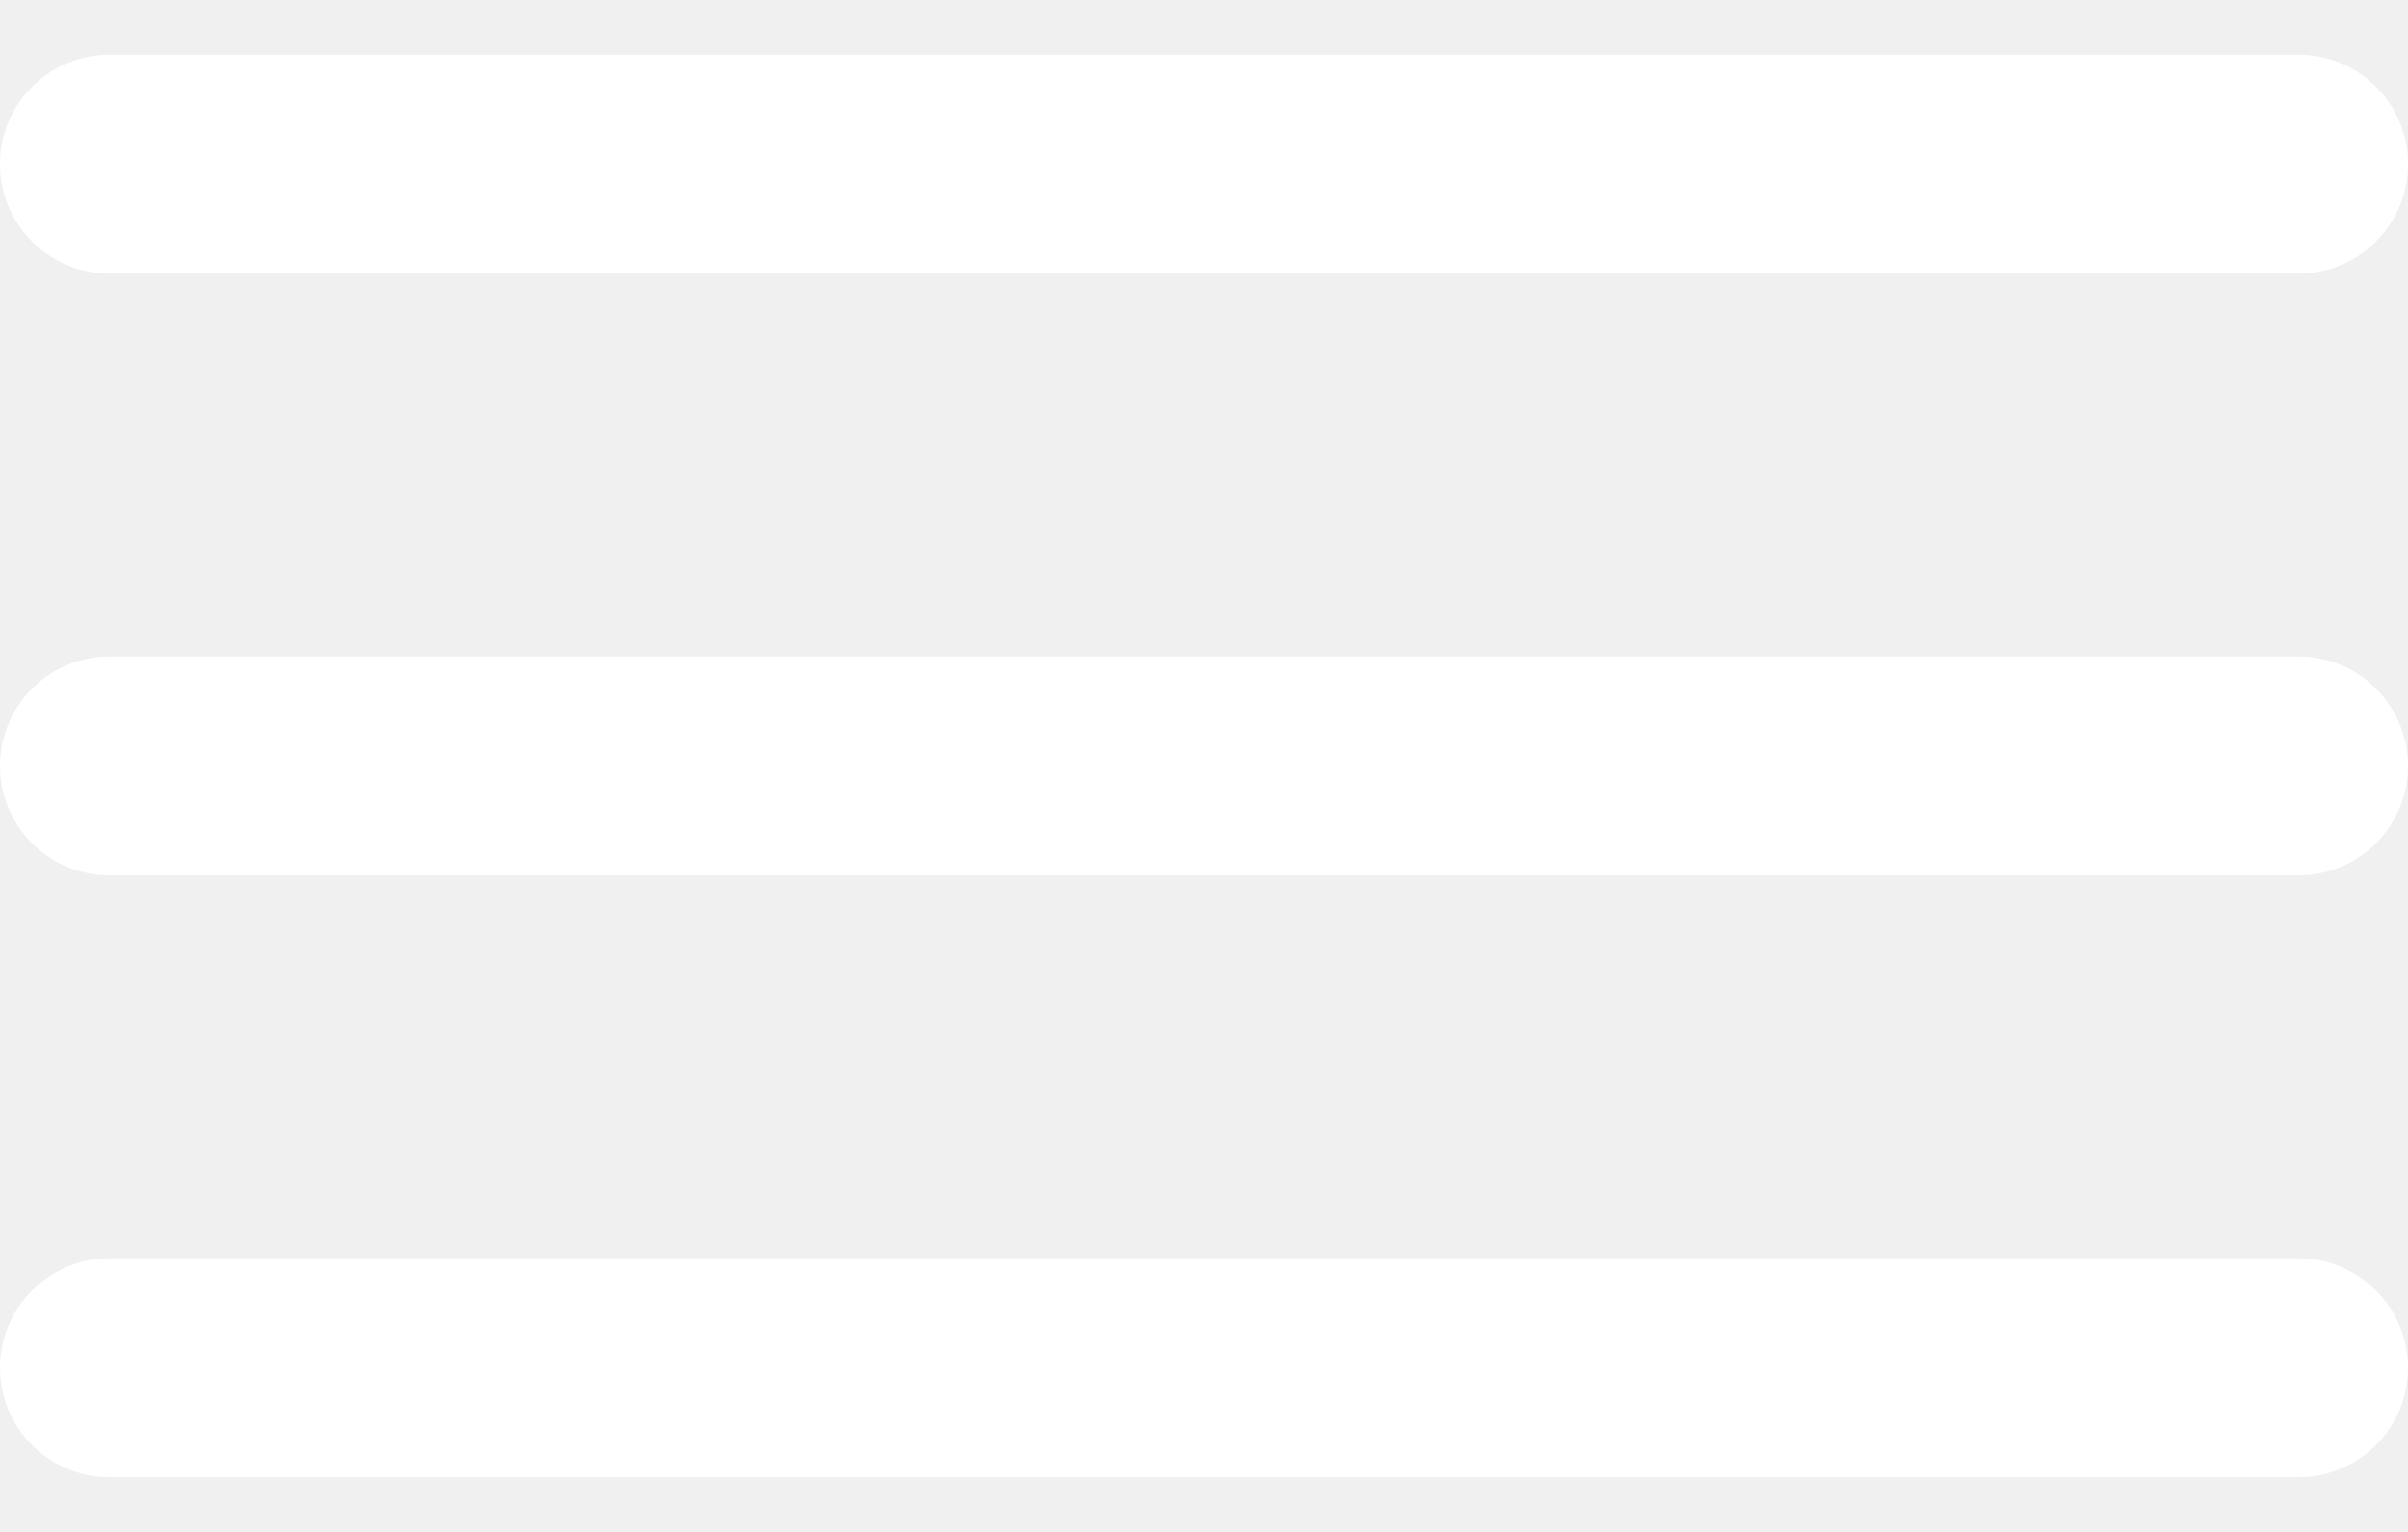
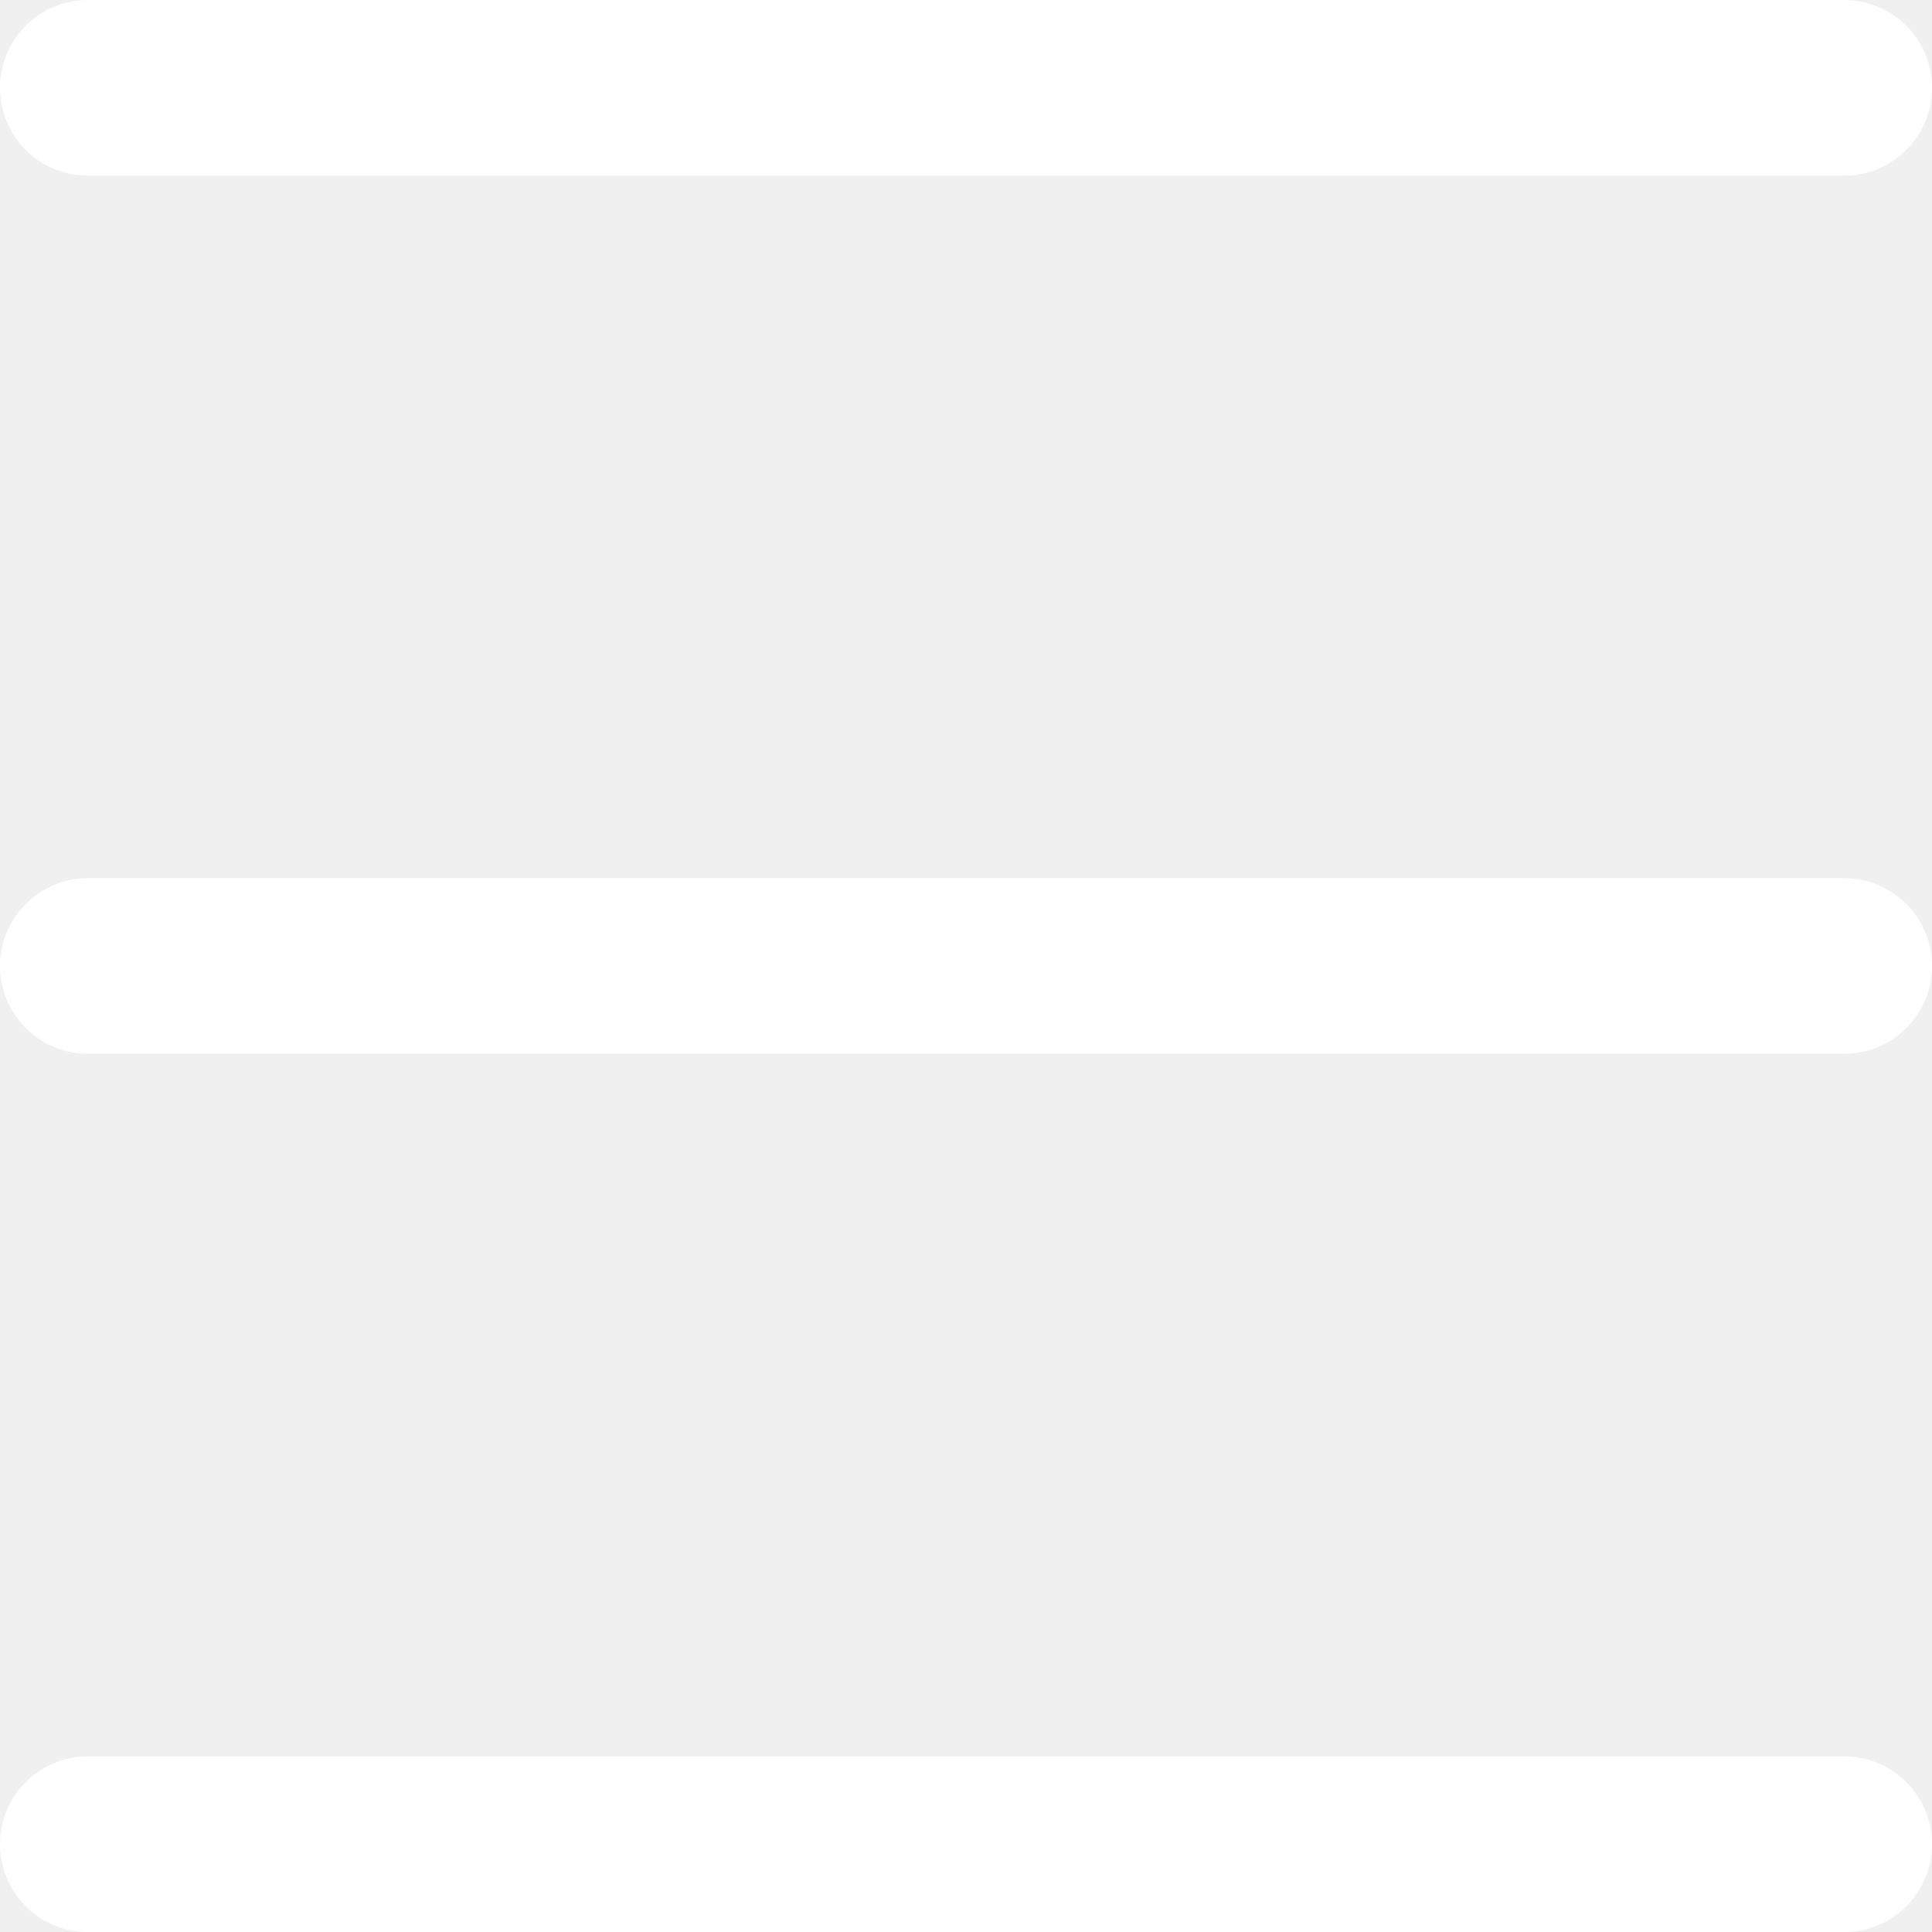
- <svg xmlns="http://www.w3.org/2000/svg" width="22" height="14" viewBox="0 0 22 14" fill="none">
-   <path d="M1 1.5H21" stroke="white" stroke-width="2" stroke-linecap="round" />
-   <path d="M1 7H21" stroke="white" stroke-width="2" stroke-linecap="round" />
-   <path d="M1 12.5H21" stroke="white" stroke-width="2" stroke-linecap="round" />
+ <svg xmlns="http://www.w3.org/2000/svg" width="22" height="22" viewBox="0 0 22 22" fill="none">
+   <path d="M1 1H21" stroke="white" stroke-width="2" stroke-linecap="round" />
+   <path d="M1 11H21" stroke="white" stroke-width="2" stroke-linecap="round" />
+   <path d="M1 21H21" stroke="white" stroke-width="2" stroke-linecap="round" />
</svg>
